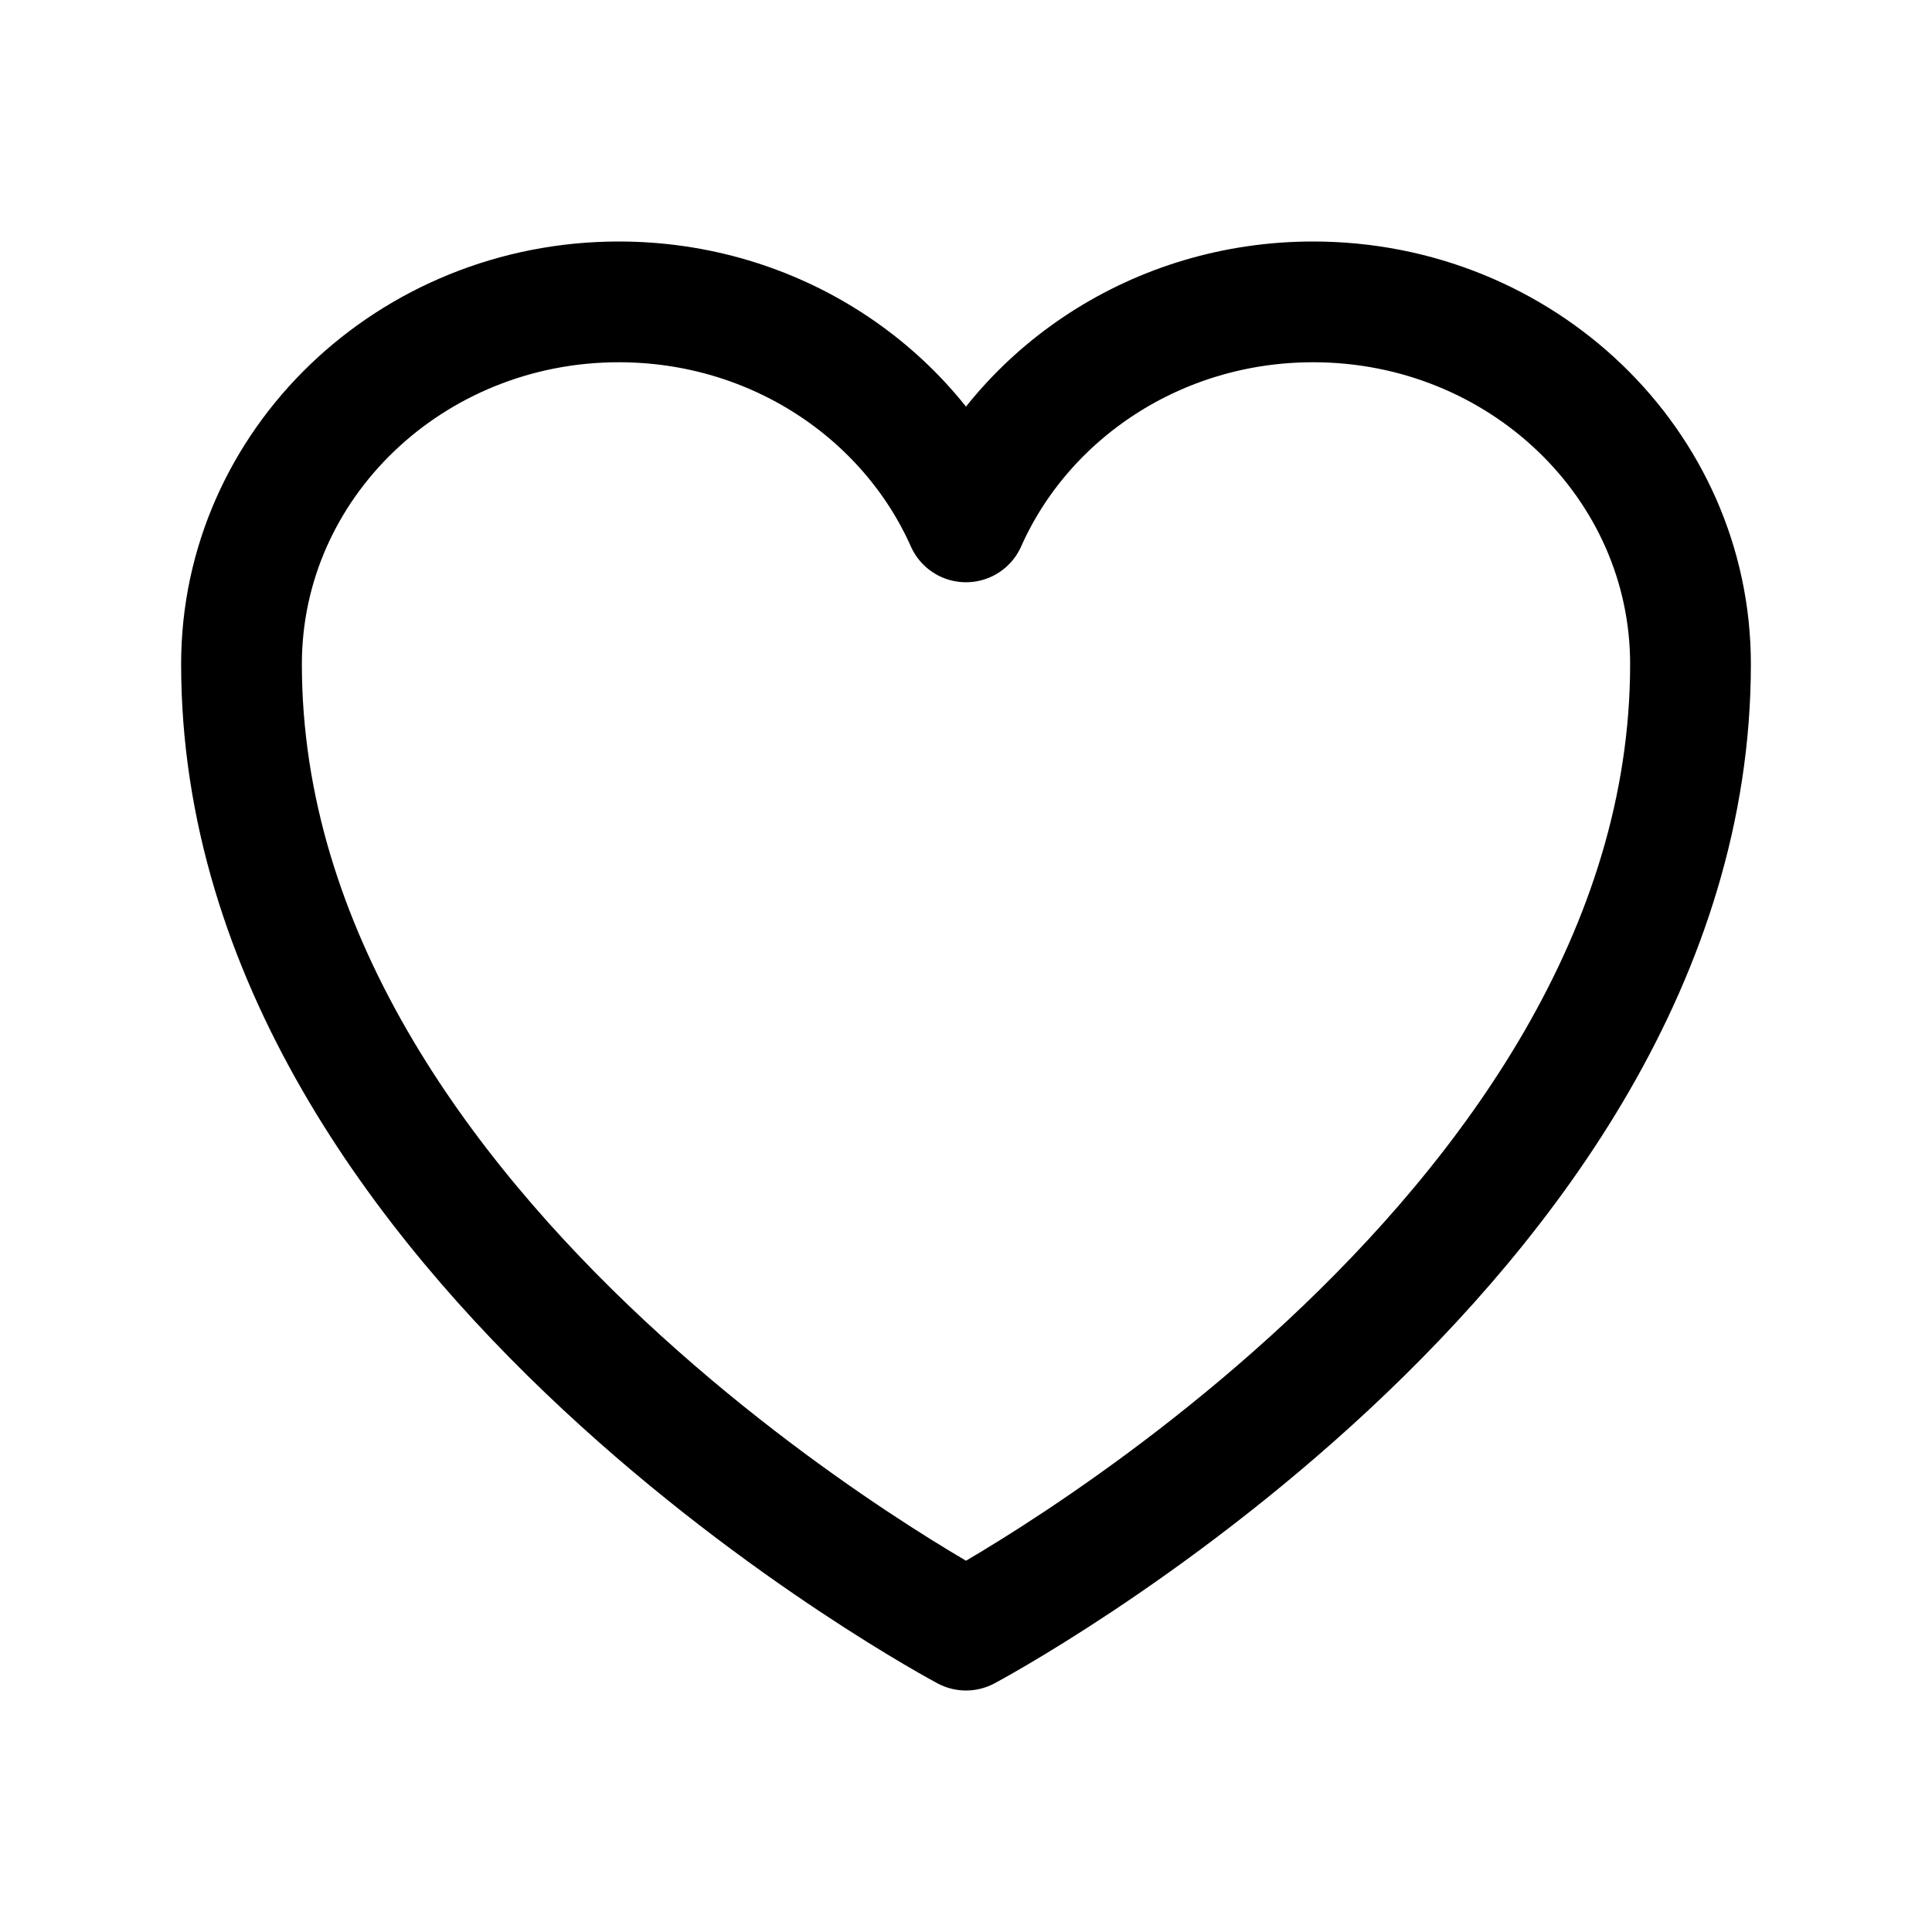
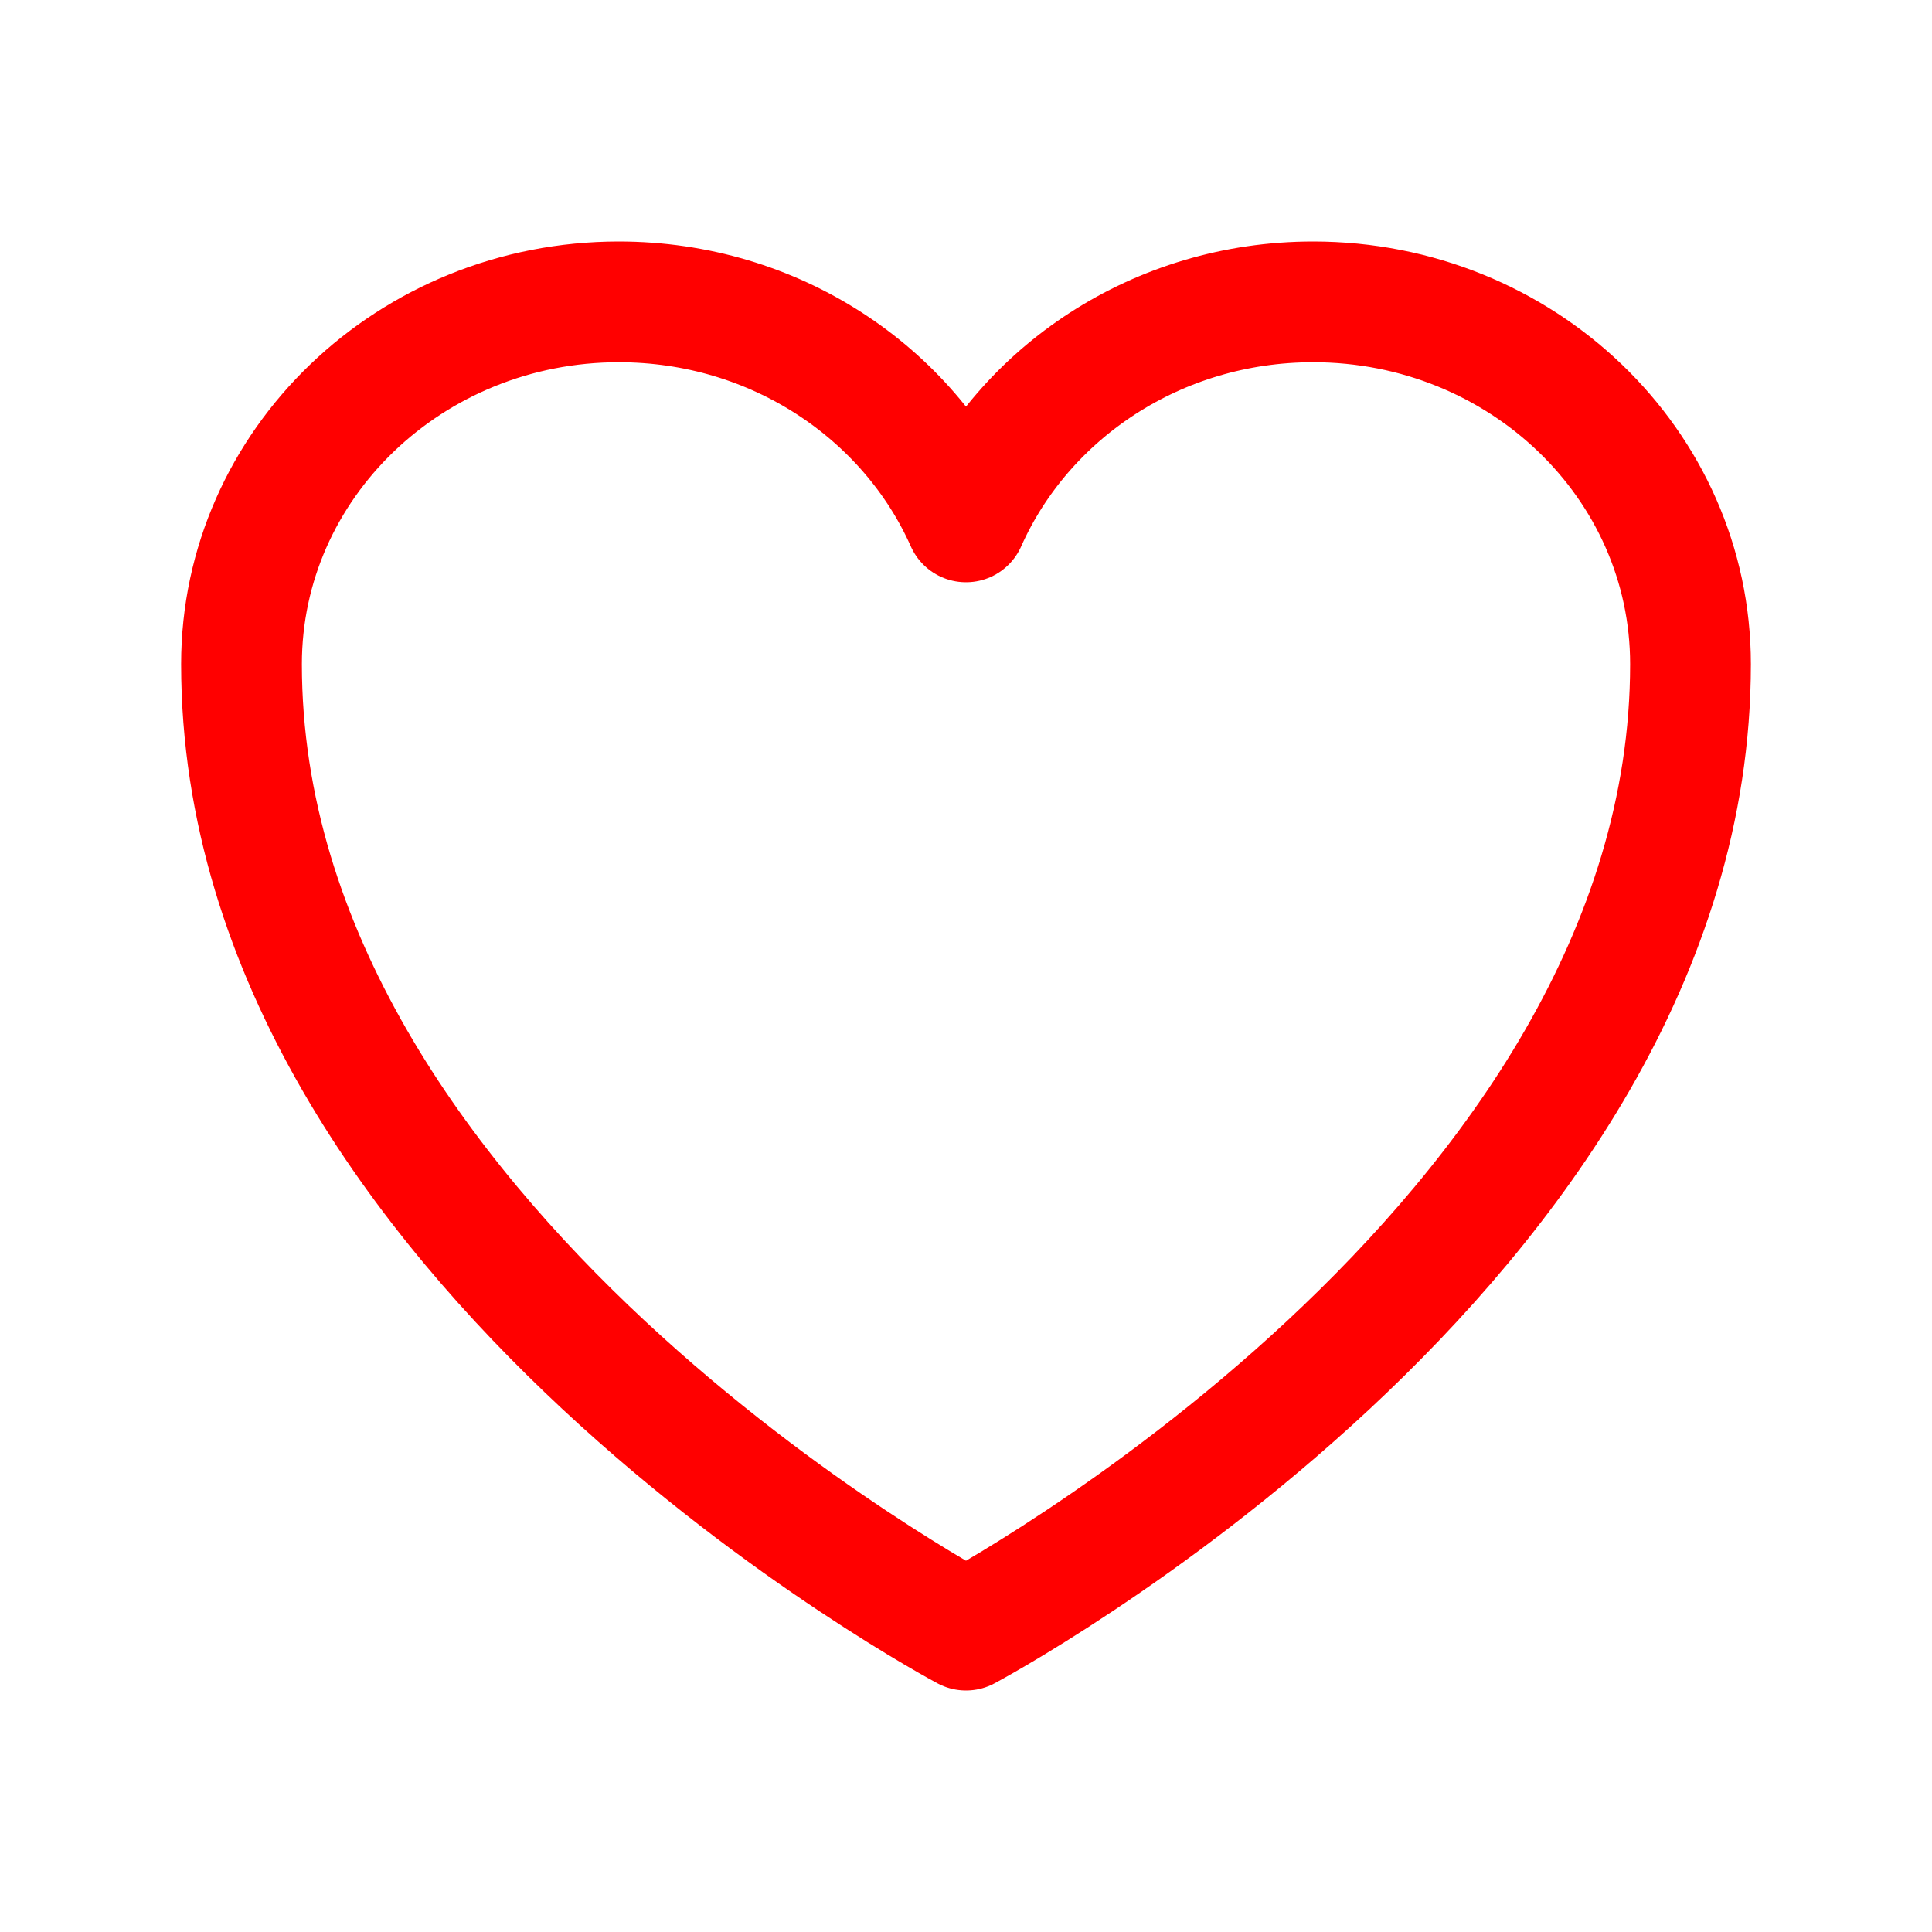
- <svg xmlns="http://www.w3.org/2000/svg" fill="none" viewBox="0 0 24 24" stroke-width="1.5" stroke="currentColor">
+ <svg xmlns="http://www.w3.org/2000/svg" fill="none" viewBox="0 0 24 24" stroke-width="1.5" stroke="red">
  <path stroke-linecap="round" stroke-linejoin="round" d="M21 8.25c0-2.485-2.099-4.5-4.688-4.5-1.935 0-3.597 1.126-4.312 2.733-.715-1.607-2.377-2.733-4.313-2.733C5.1 3.75 3 5.765 3 8.25c0 7.22 9 12 9 12s9-4.78 9-12Z" />
</svg>
